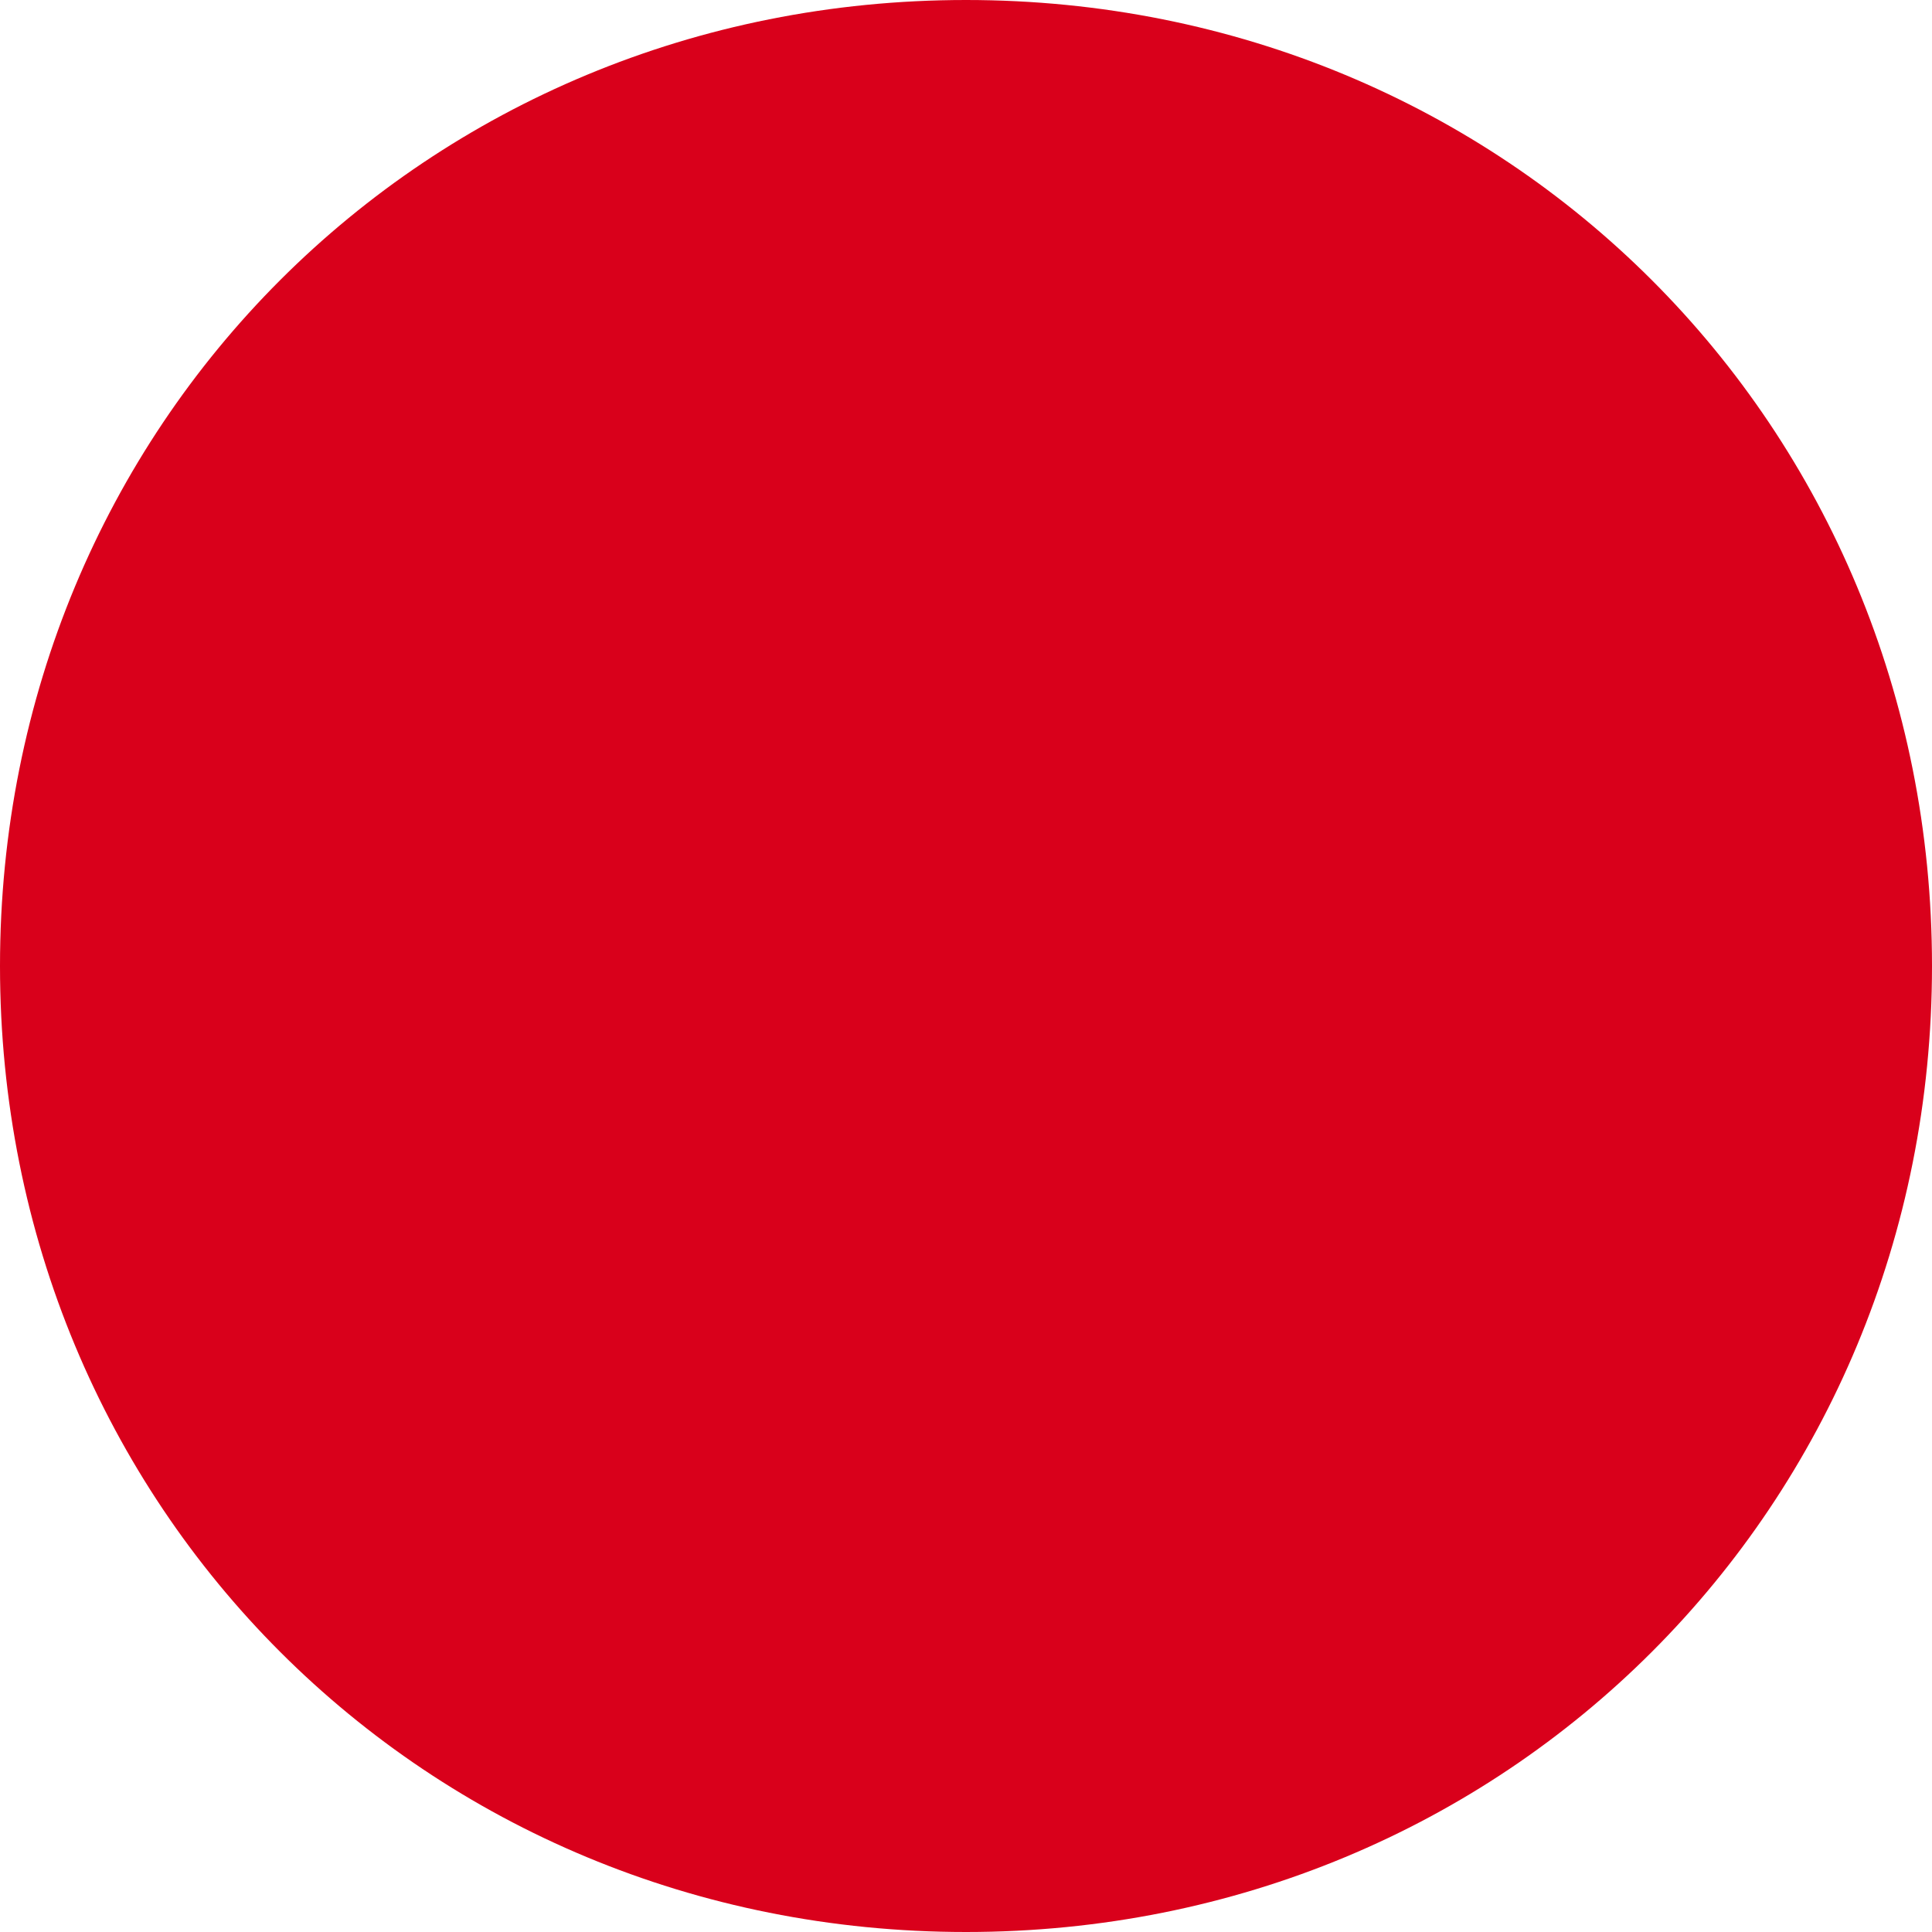
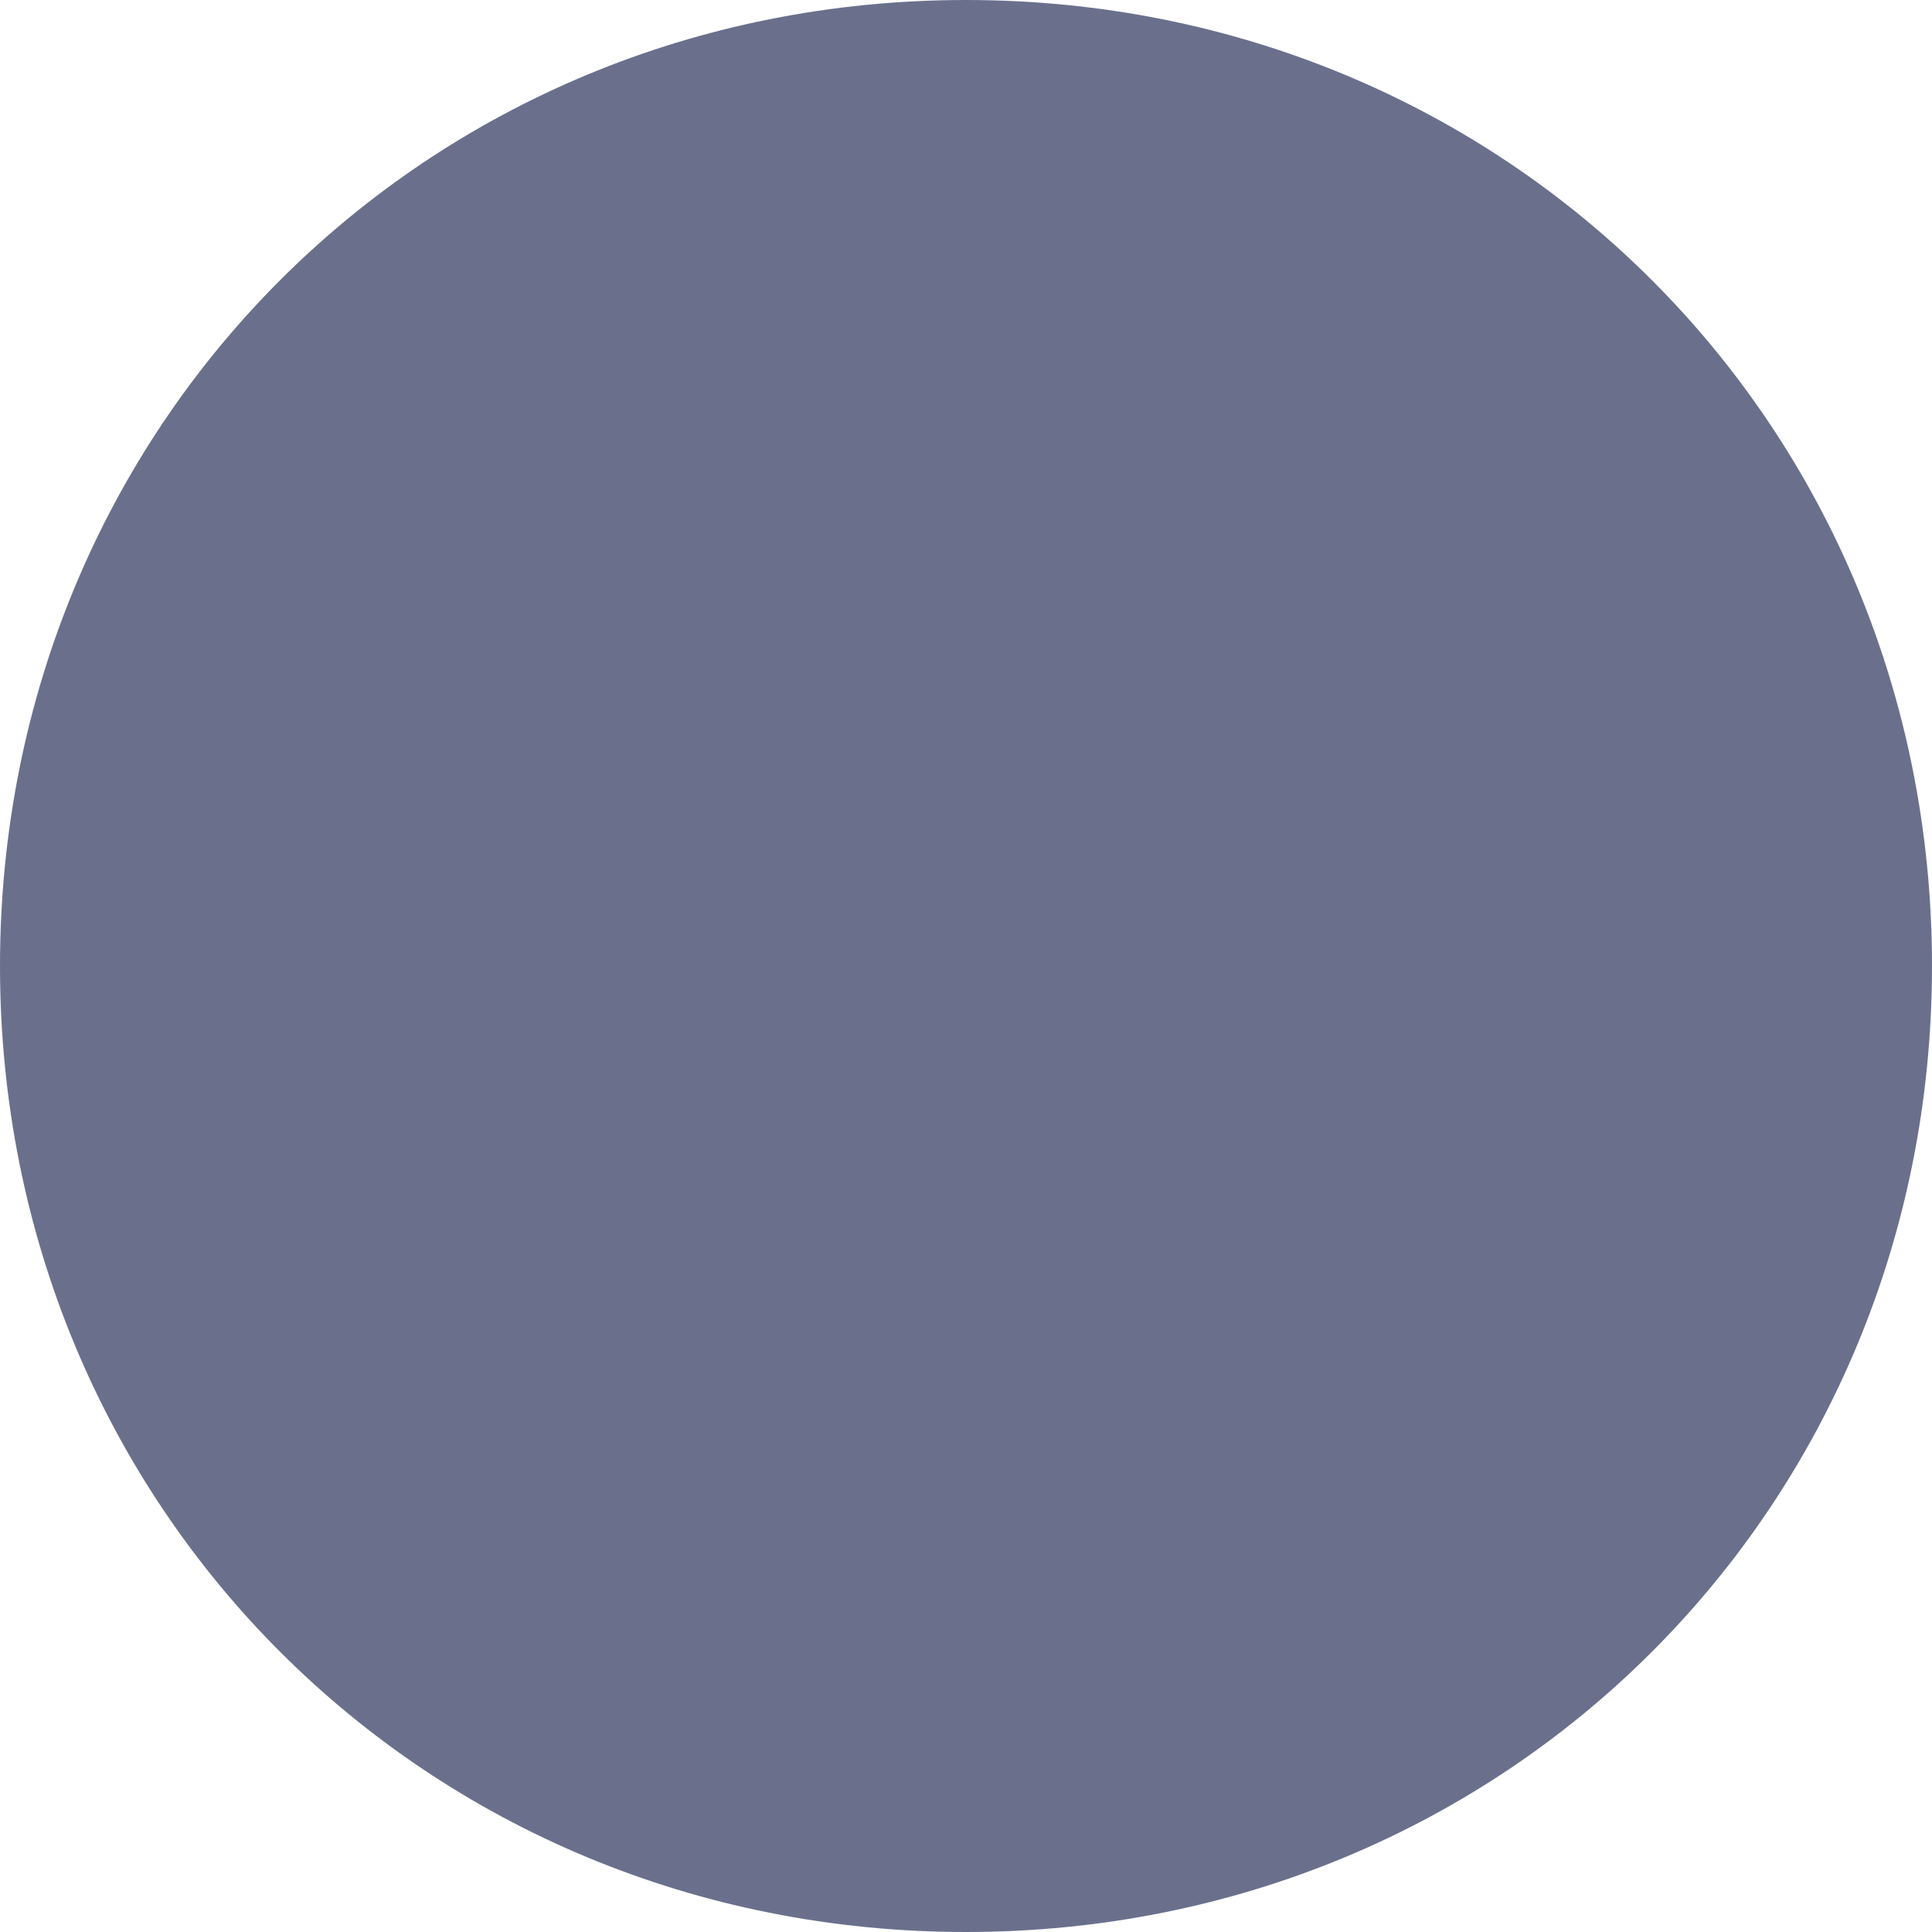
<svg xmlns="http://www.w3.org/2000/svg" version="1.1" width="5px" height="5px">
-   <g transform="matrix(1 0 0 1 -733 -431 )">
-     <path d="M 735.5 431  C 736.9 431  738 432.1  738 433.5  C 738 434.9  736.9 436  735.5 436  C 734.1 436  733 434.9  733 433.5  C 733 432.1  734.1 431  735.5 431  Z " fill-rule="nonzero" fill="#d9001b" stroke="none" />
+   <g transform="matrix(1 0 0 1 -595 -1154 )">
+     <path d="M 597.5 1154  C 598.9 1154  600 1155.1  600 1156.5  C 600 1157.9  598.9 1159  597.5 1159  C 596.1 1159  595 1157.9  595 1156.5  C 595 1155.1  596.1 1154  597.5 1154  Z " fill-rule="nonzero" fill="#6a708c" stroke="none" />
  </g>
</svg>
